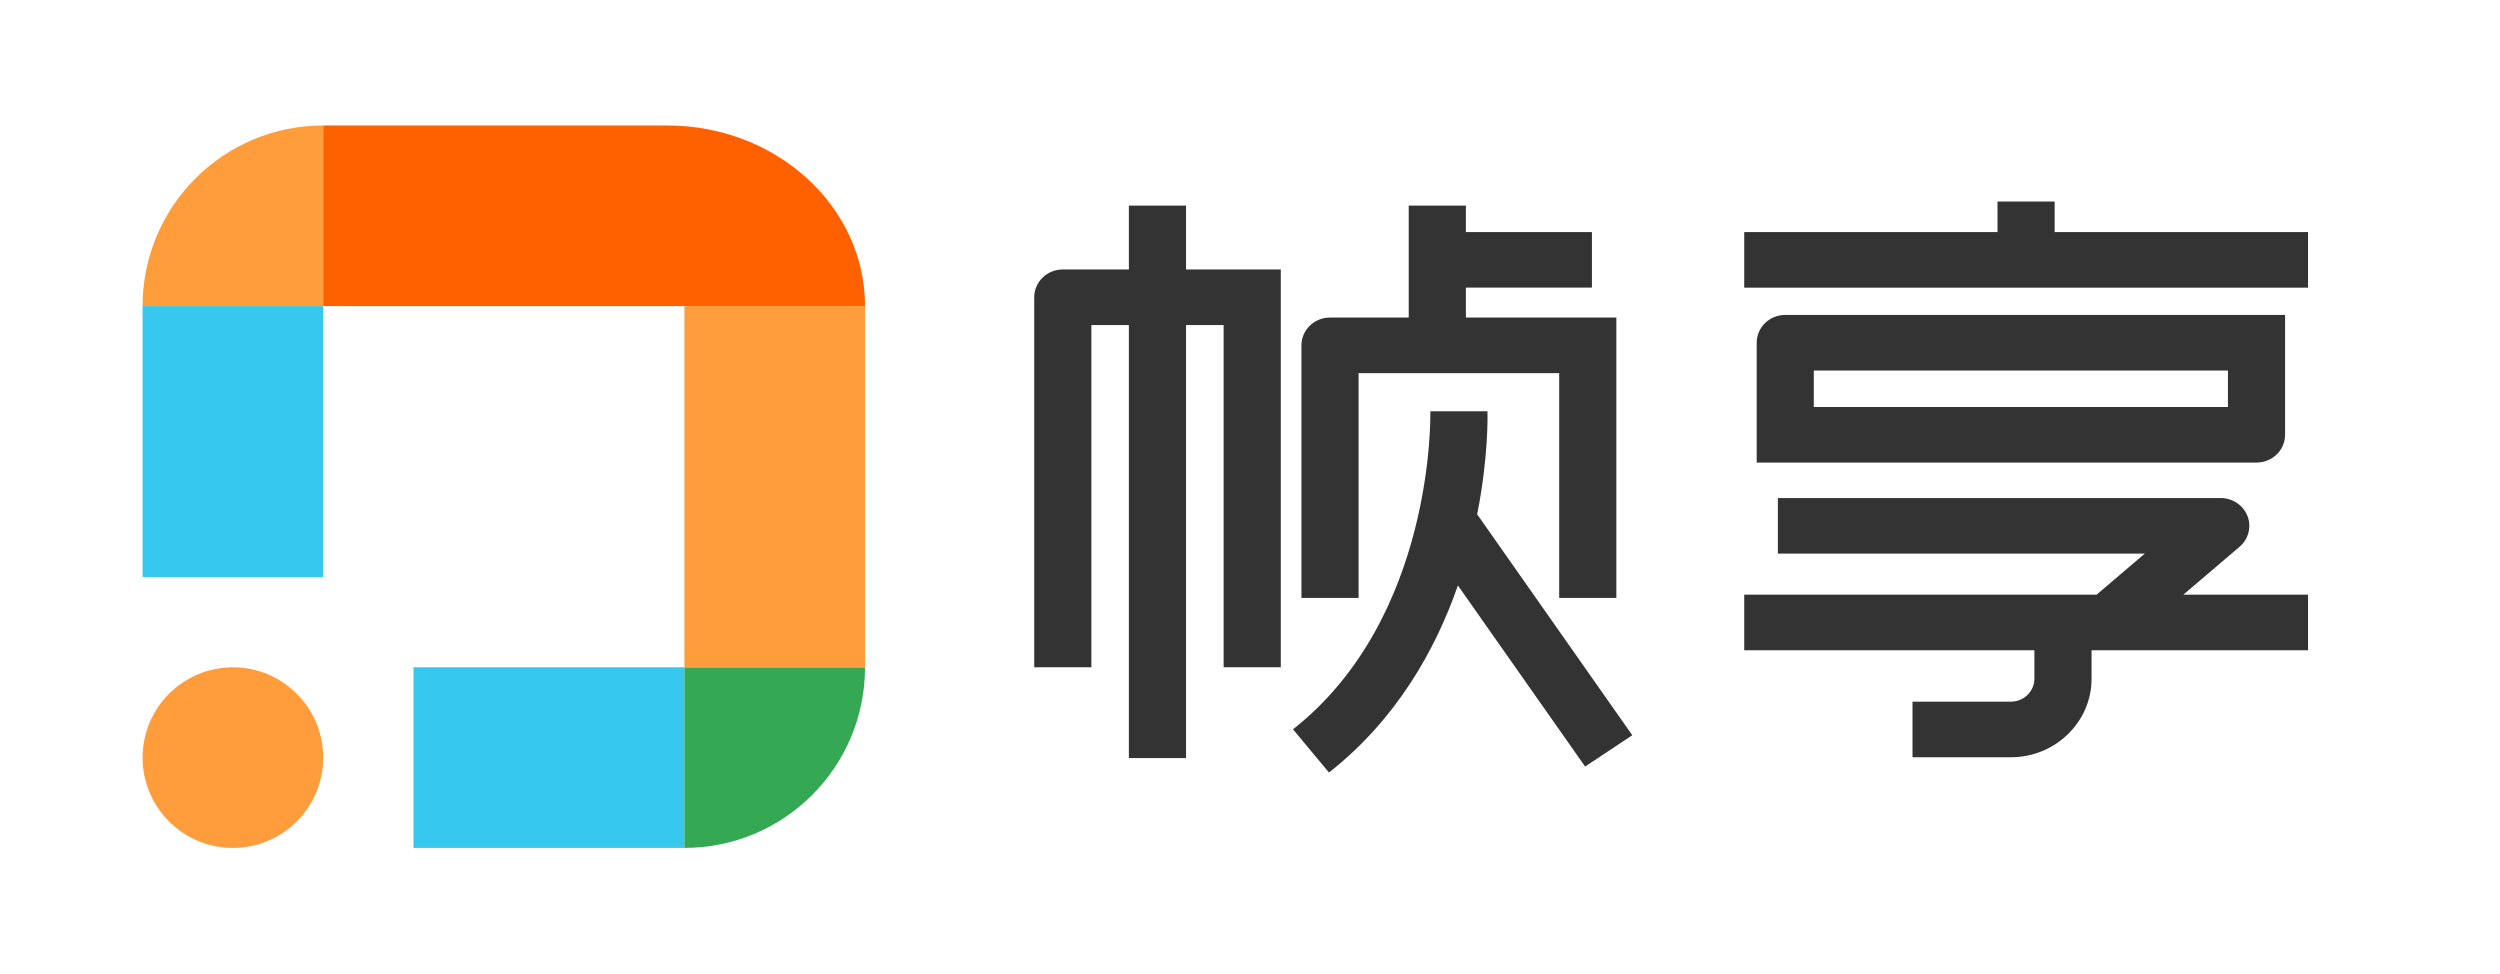
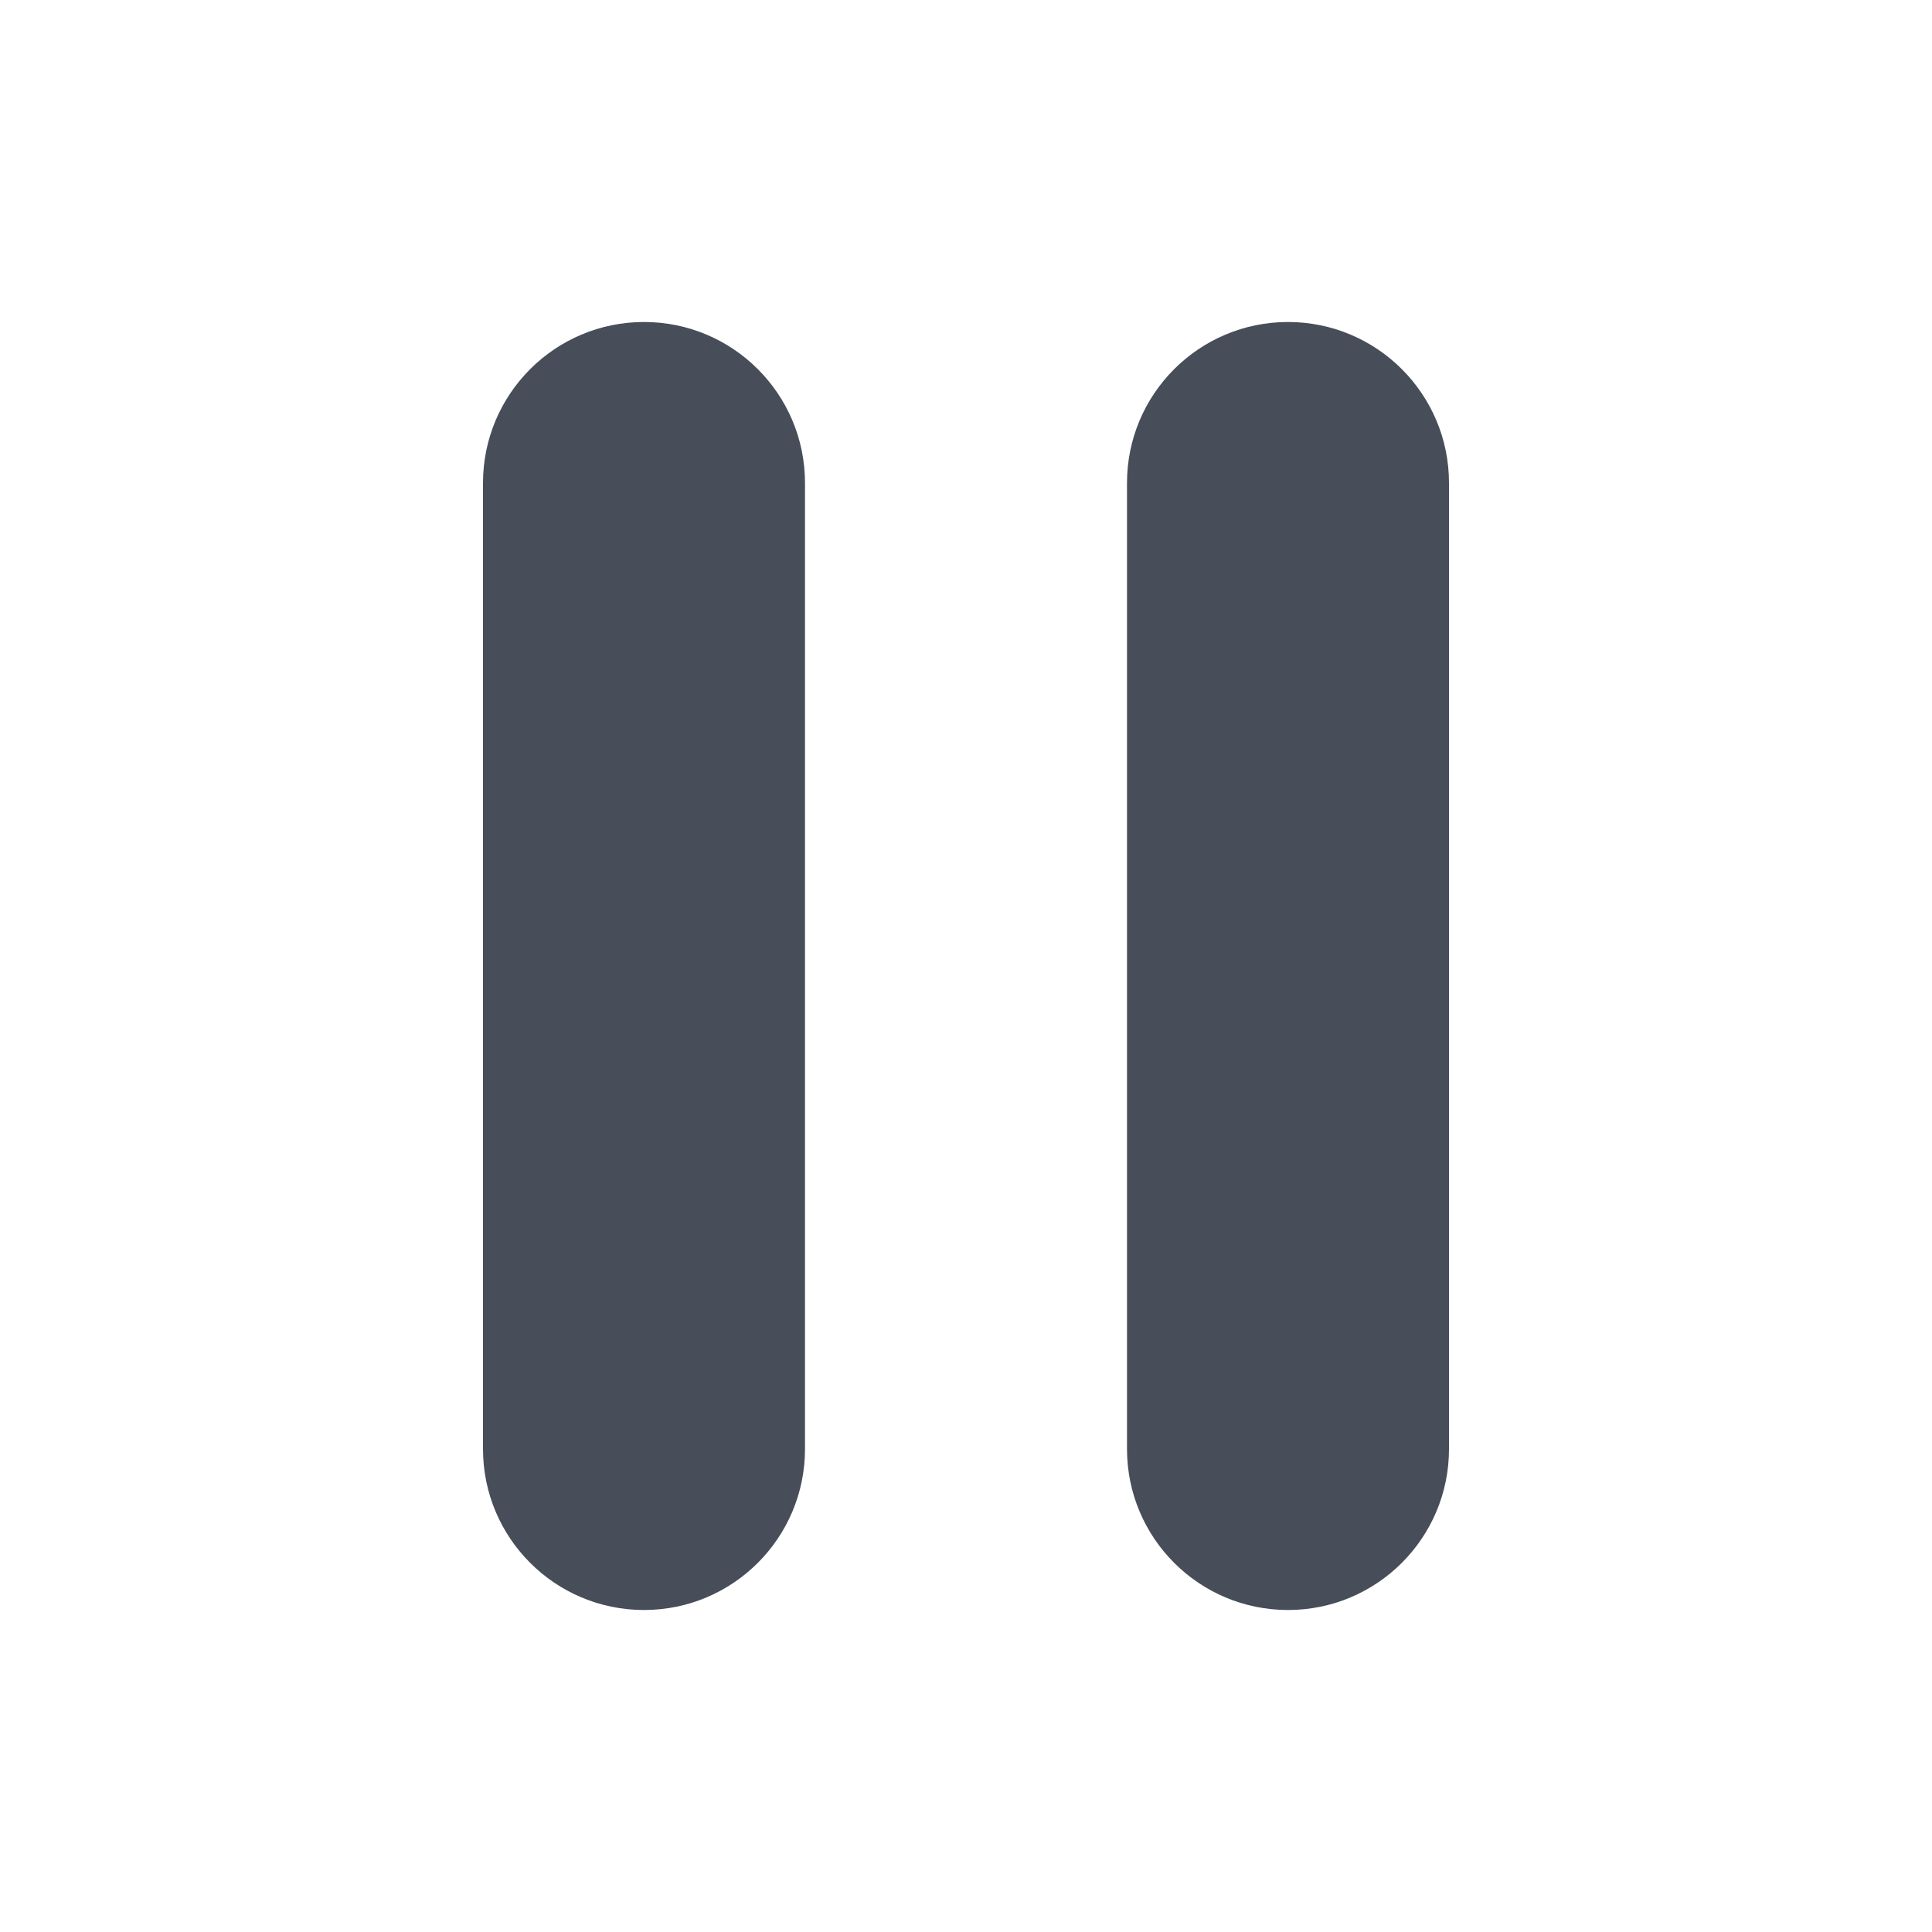
- <svg xmlns="http://www.w3.org/2000/svg" width="1315" height="512" viewBox="0 0 1315 512" fill="none">
-   <path d="M673.7 141.738v209.231h-30.067V170.98h-19.778v227.777h-30.067V170.98h-19.722v180.016H544V156.359c0-8.071 6.735-14.621 15.033-14.621h34.755v-33.582h30.067v33.582H673.7Zm97.36 25.29v-15.755h66.299v-29.214H771.06v-13.903h-30.067v58.872h-41.405c-8.298 0-15.033 6.551-15.033 14.621v132.863h30.067V196.271h105.515v118.241h30.067V167.028H771.06Zm5.939 103.51c5.968-30.238 5.485-52.101 5.399-54.229h-30.037c.028 1.05 2.472 108.485-72.239 167.302l18.927 22.747c35.664-28.109 56.097-64.759 67.805-98.396l66.924 95.245 24.809-16.473-81.588-116.196Zm303.751-148.479V106h-30.07v16.059H917.46v29.242h296.57v-29.242h-133.28Zm121.2 106.633v-63.046H939.058c-8.299 0-15.034 6.551-15.034 14.621v63.046h262.896c8.3 0 15.03-6.551 15.03-14.621Zm-247.888-33.803h217.828v19.181H954.062v-19.181Zm194.378 117.91 29.58-25.208c4.69-3.98 6.34-10.42 4.18-16.113-2.21-5.694-7.81-9.508-14.09-9.508H935.164v29.215h193.016l-25.38 21.614H917.46v29.242h152.63v15.008c0 6.606-5.57 12.024-12.36 12.024h-51.75v29.242h51.75c23.36 0 42.43-18.518 42.43-41.266v-15.008h113.87v-29.242h-65.59Z" fill="#000" fill-opacity=".8" />
-   <path d="M122.5 351c26.235 0 47.5 21.265 47.5 47.5S148.735 446 122.5 446 75 424.735 75 398.5 96.265 351 122.5 351Z" fill="#FF9C3C" />
-   <path d="M170 161H75v142.5h95V161Z" fill="#36C8EE" />
-   <path d="M170 66v95H75c0-52.47 42.53-95 95-95Z" fill="#FF9C3C" />
-   <path d="M455 161H170V66h180.945C408.416 66 455 108.53 455 161Z" fill="#FF6100" />
-   <path d="M360 351H217.5v95H360v-95Z" fill="#36C8EE" />
-   <path d="M455 351c0 52.47-42.53 95-95 95v-95h95Z" fill="#34A853" />
-   <path d="M455 161h-95v190h95V161Z" fill="#FF9C3C" />
+ <svg xmlns="http://www.w3.org/2000/svg" width="24" height="24" viewBox="0 0 24 24" fill="none">
+   <rect x="6" y="4" width="4" height="16" rx="2" fill="#474D59" />
+   <rect x="14" y="4" width="4" height="16" rx="2" fill="#474D59" />
</svg>
